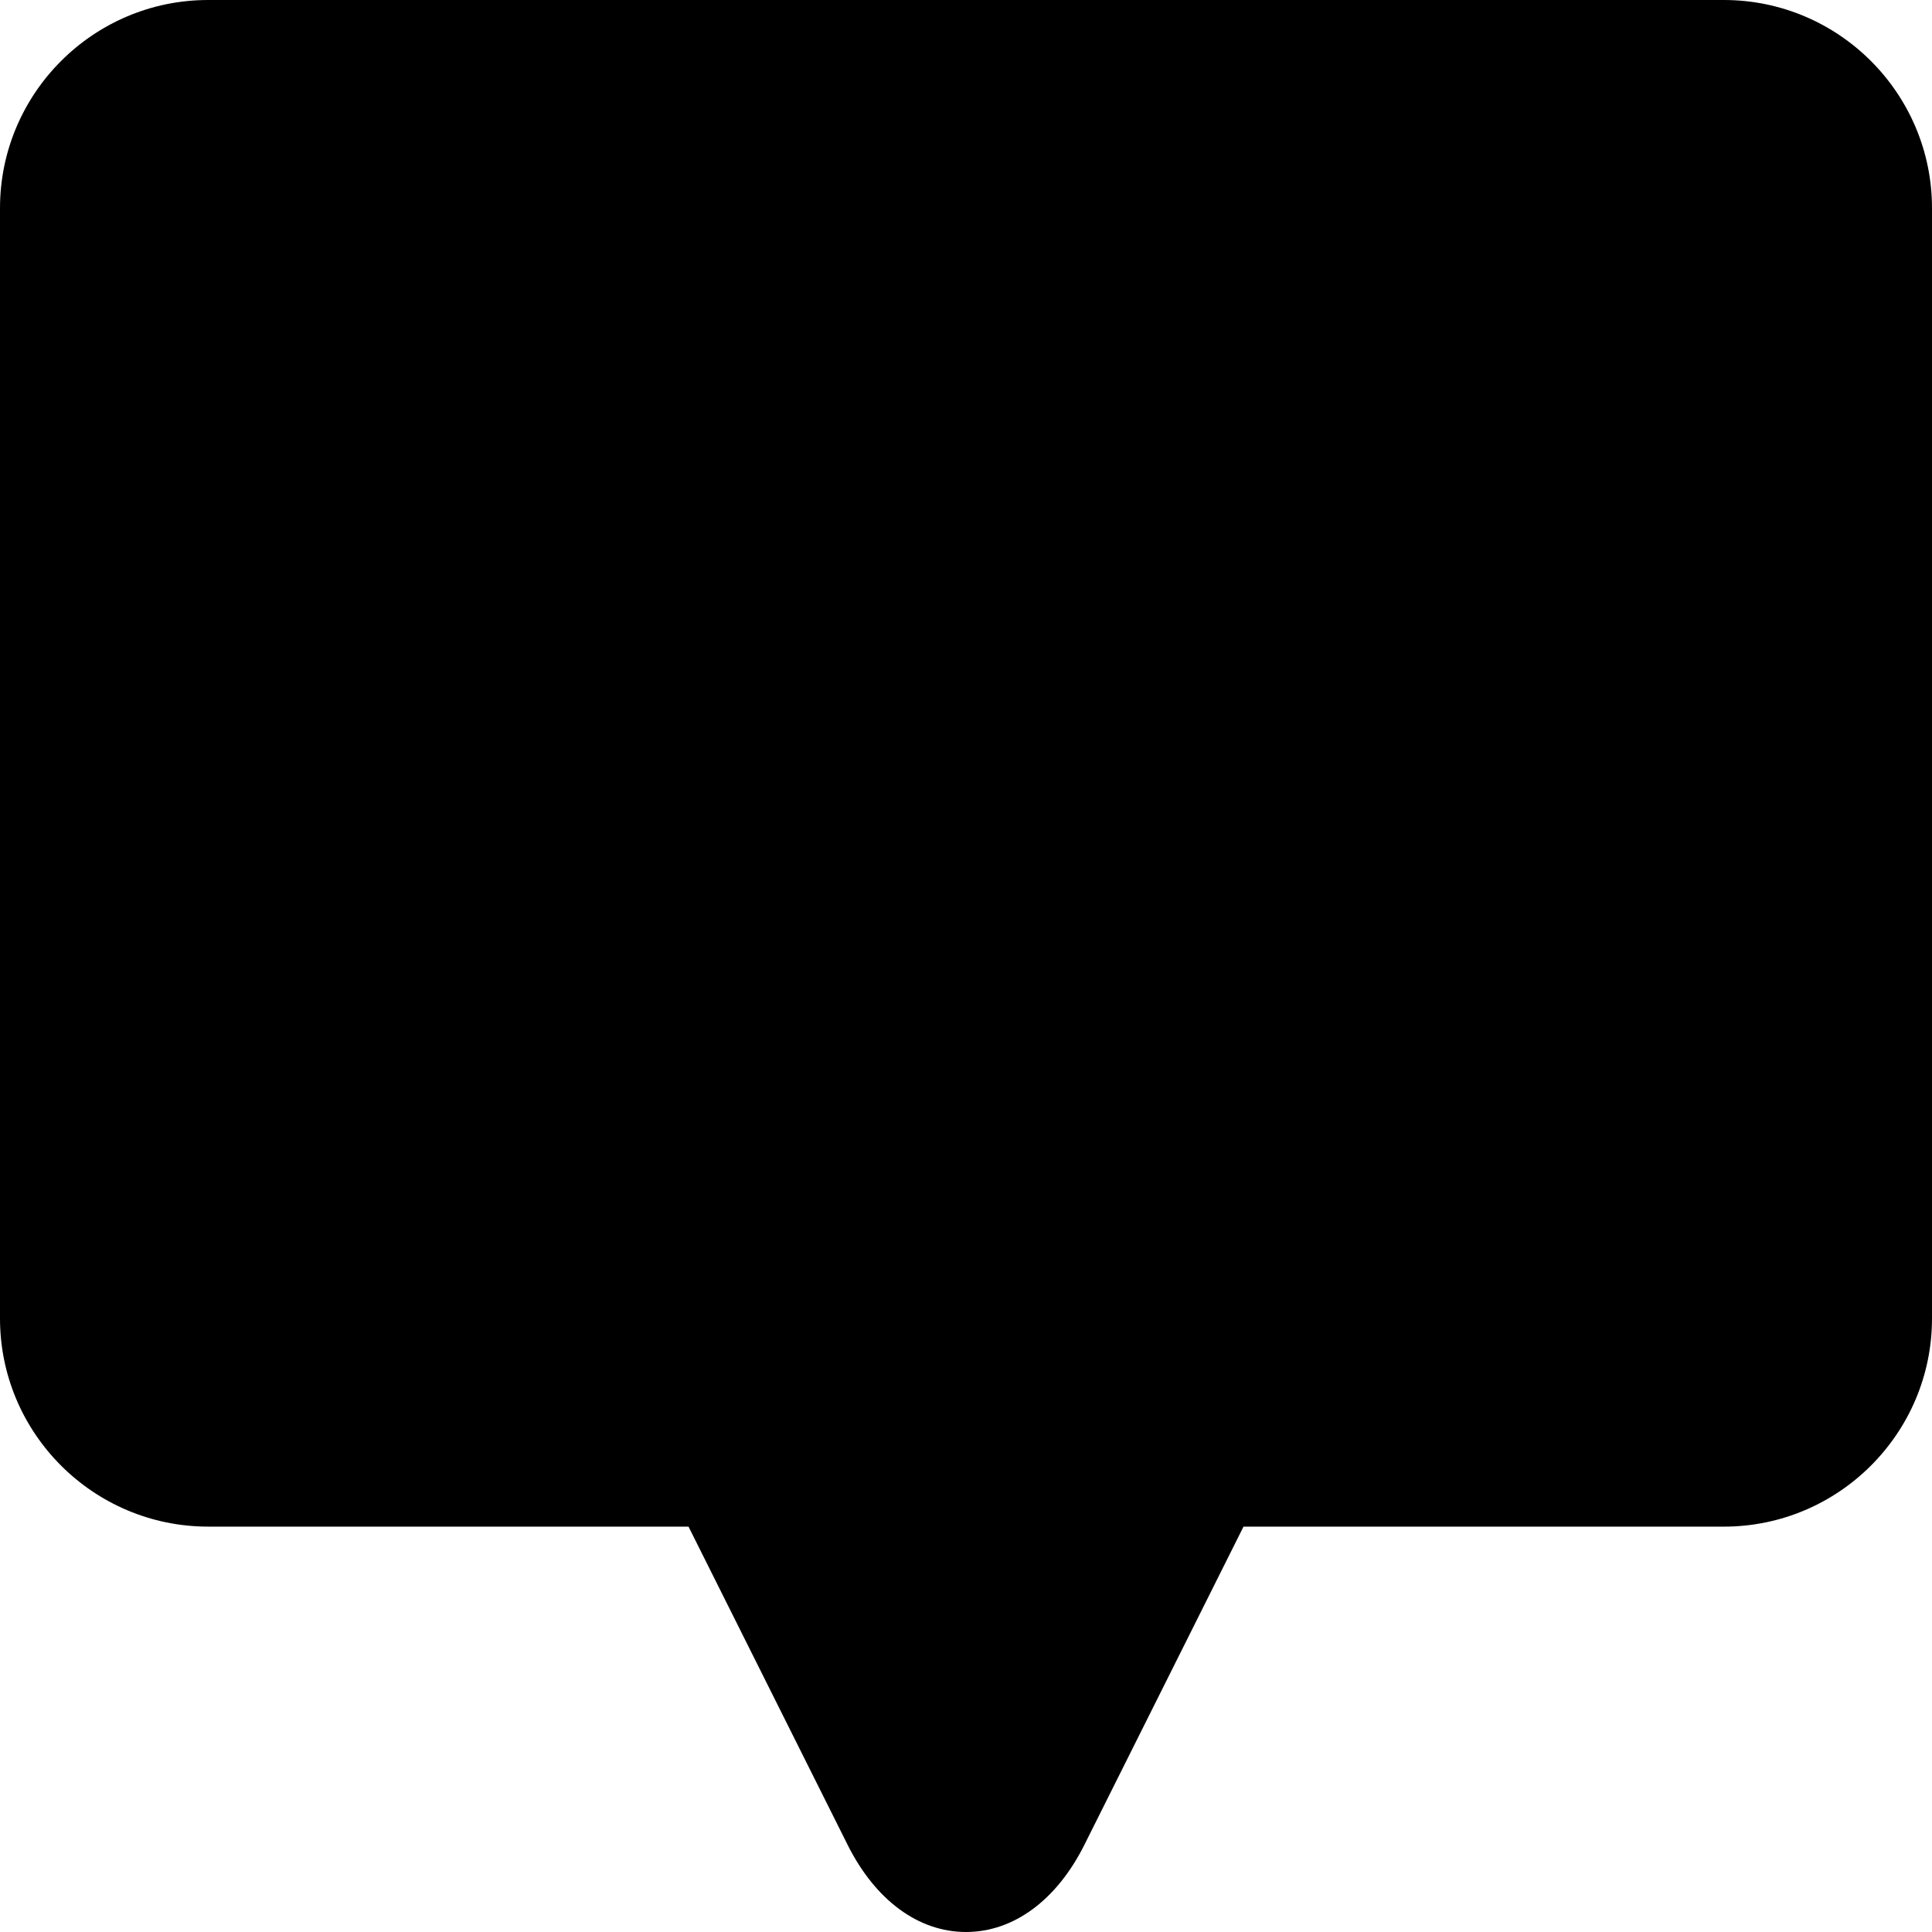
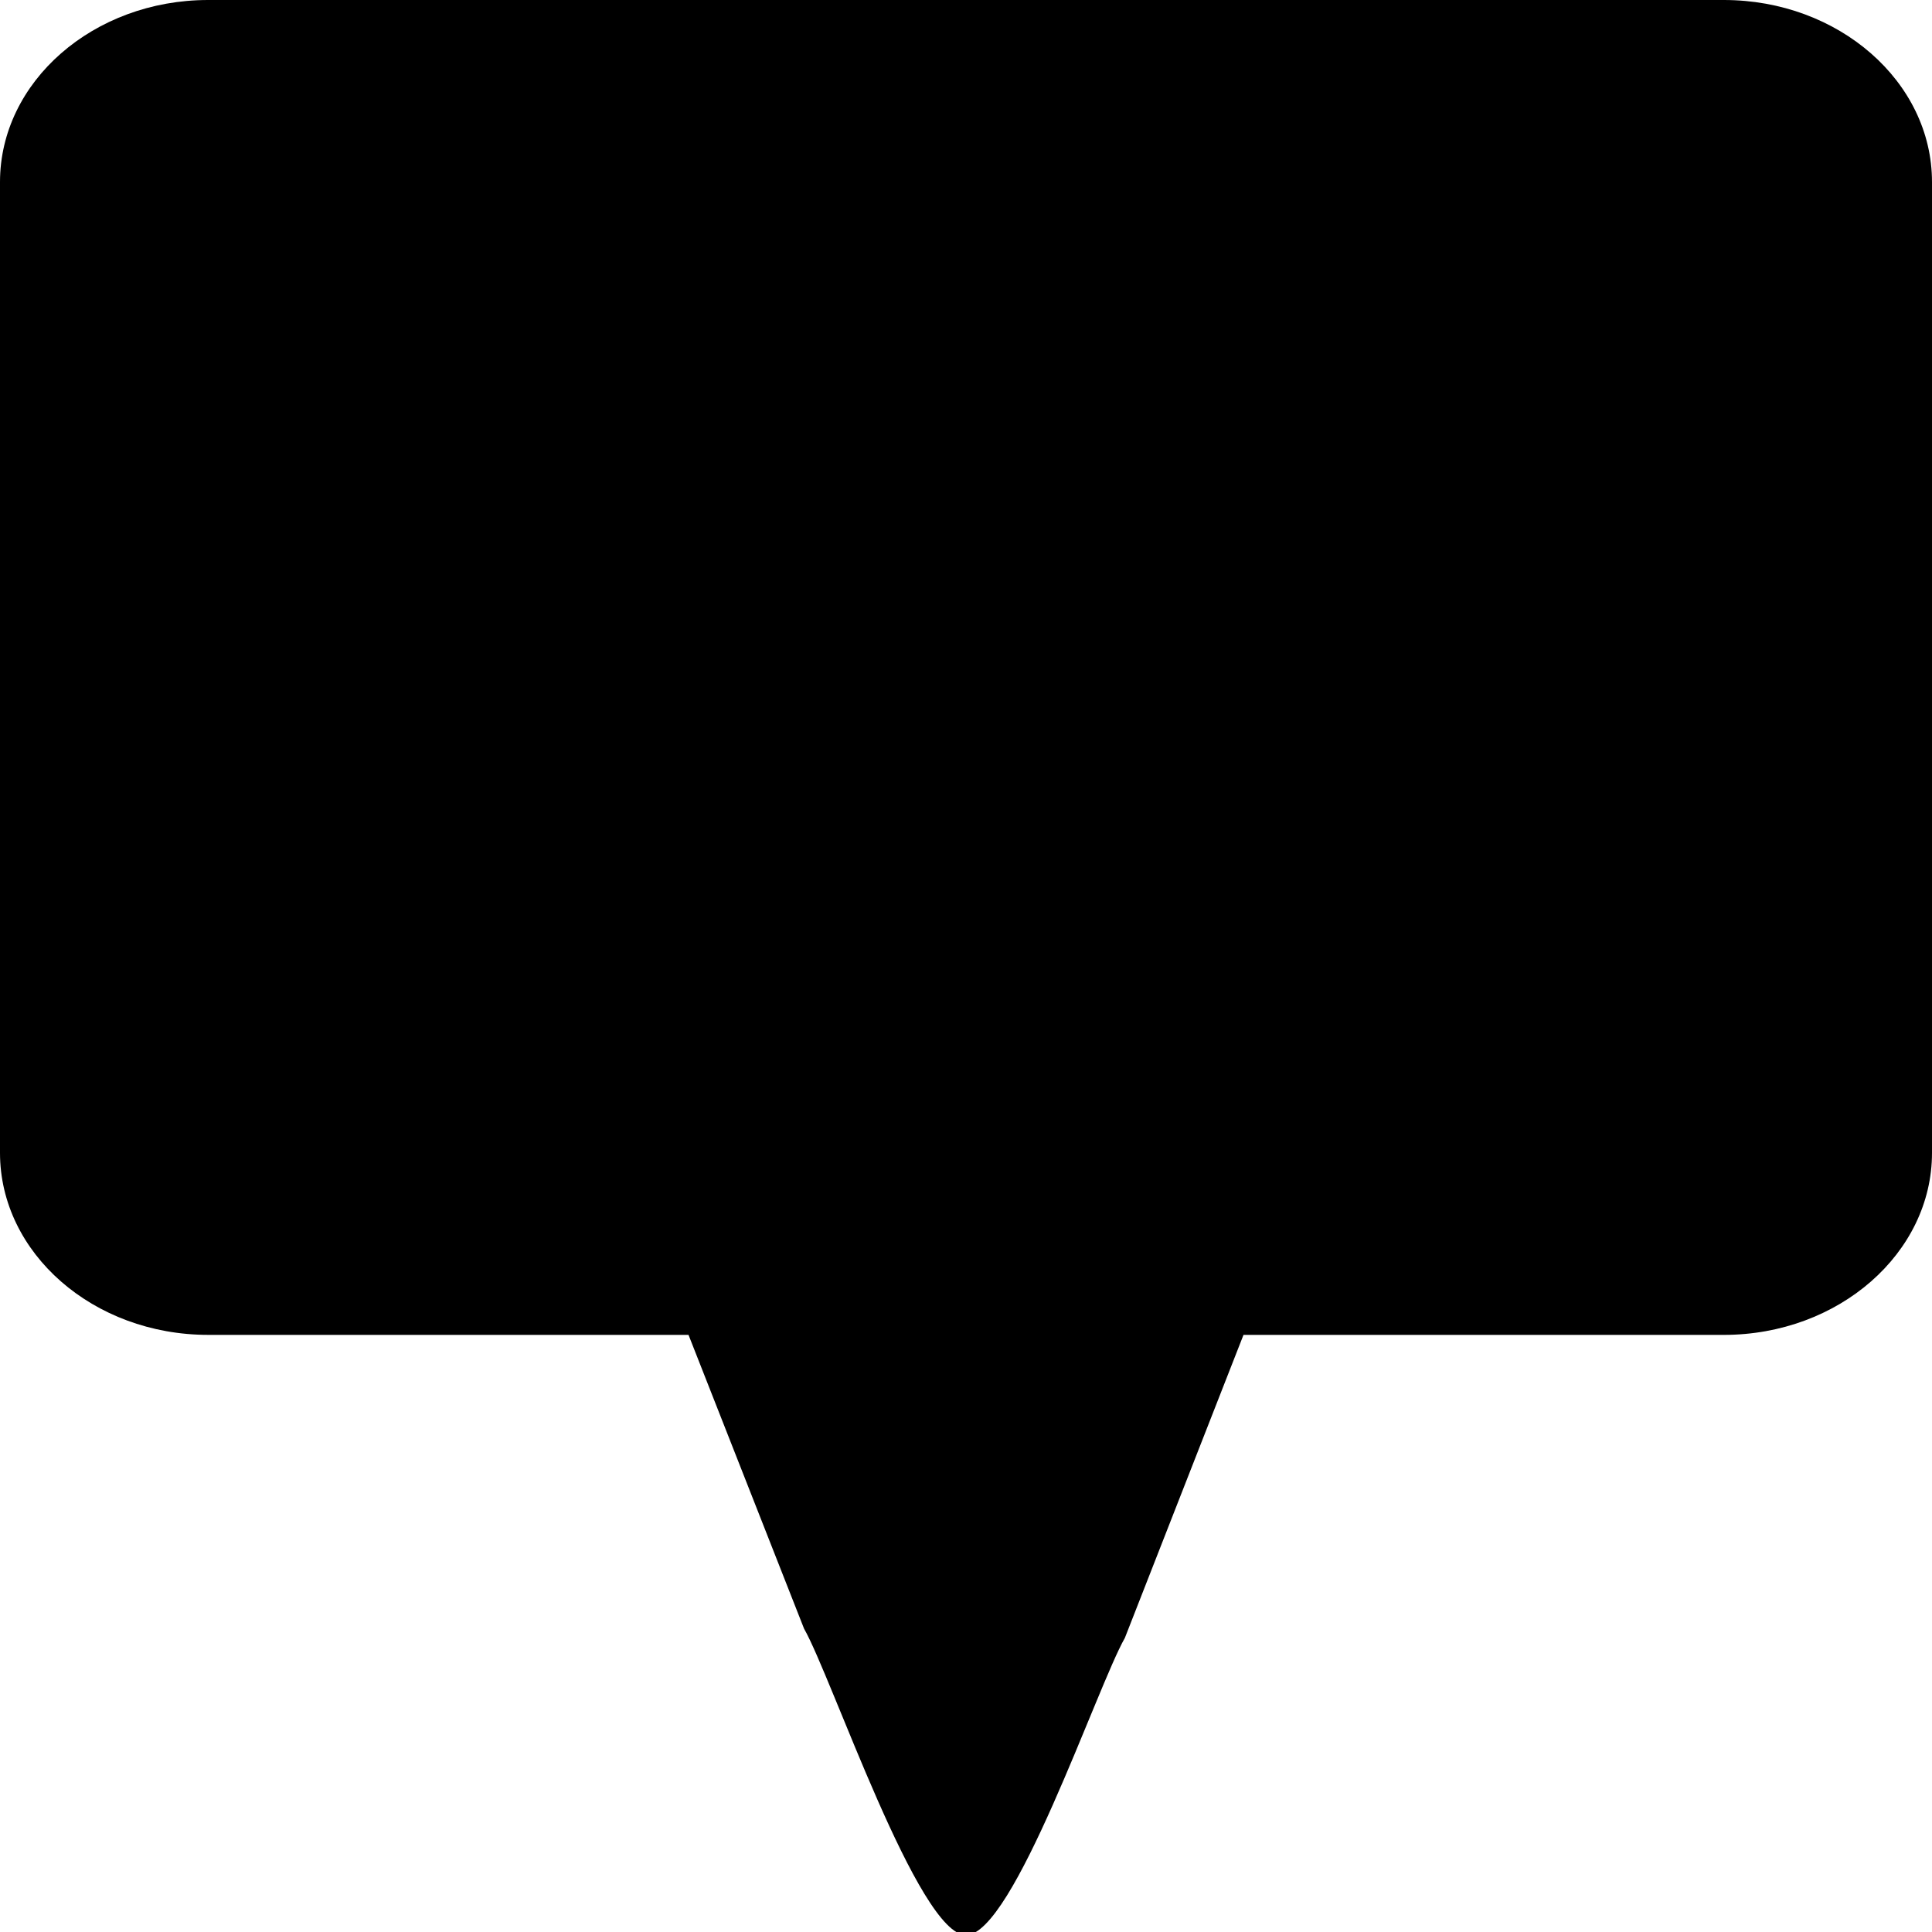
<svg xmlns="http://www.w3.org/2000/svg" height="512pt" viewBox="0 0 512 512" width="512pt">
-   <path d="m456.836 0h-401.668c-30.422 0-55.168 24.746-55.168 55.168v294.238c0 30.418 24.746 55.164 55.168 55.164h127.297l42.156 84.316c7.344 14.688 18.777 23.113 31.379 23.113s24.035-8.426 31.379-23.113l42.16-84.312h127.297c30.418 0 55.164-24.75 55.164-55.168v-294.238c0-30.422-24.746-55.168-55.164-55.168zm0 0" />
+   <path d="M 456.836 0 L 55.168 0 C 24.746 0 0 21.638 0 48.239 L 0 305.519 C 0 332.117 24.746 353.755 55.168 353.755 L 182.465 353.755 L 213.078 431.603 C 220.422 444.445 243.398 512.825 256 512.825 C 268.602 512.825 290.753 446.919 298.097 434.077 L 329.539 353.758 L 456.836 353.758 C 487.254 353.758 512 332.117 512 305.519 L 512 48.239 C 512 21.638 487.254 0 456.836 0 Z M 456.836 0" style="" />
</svg>
